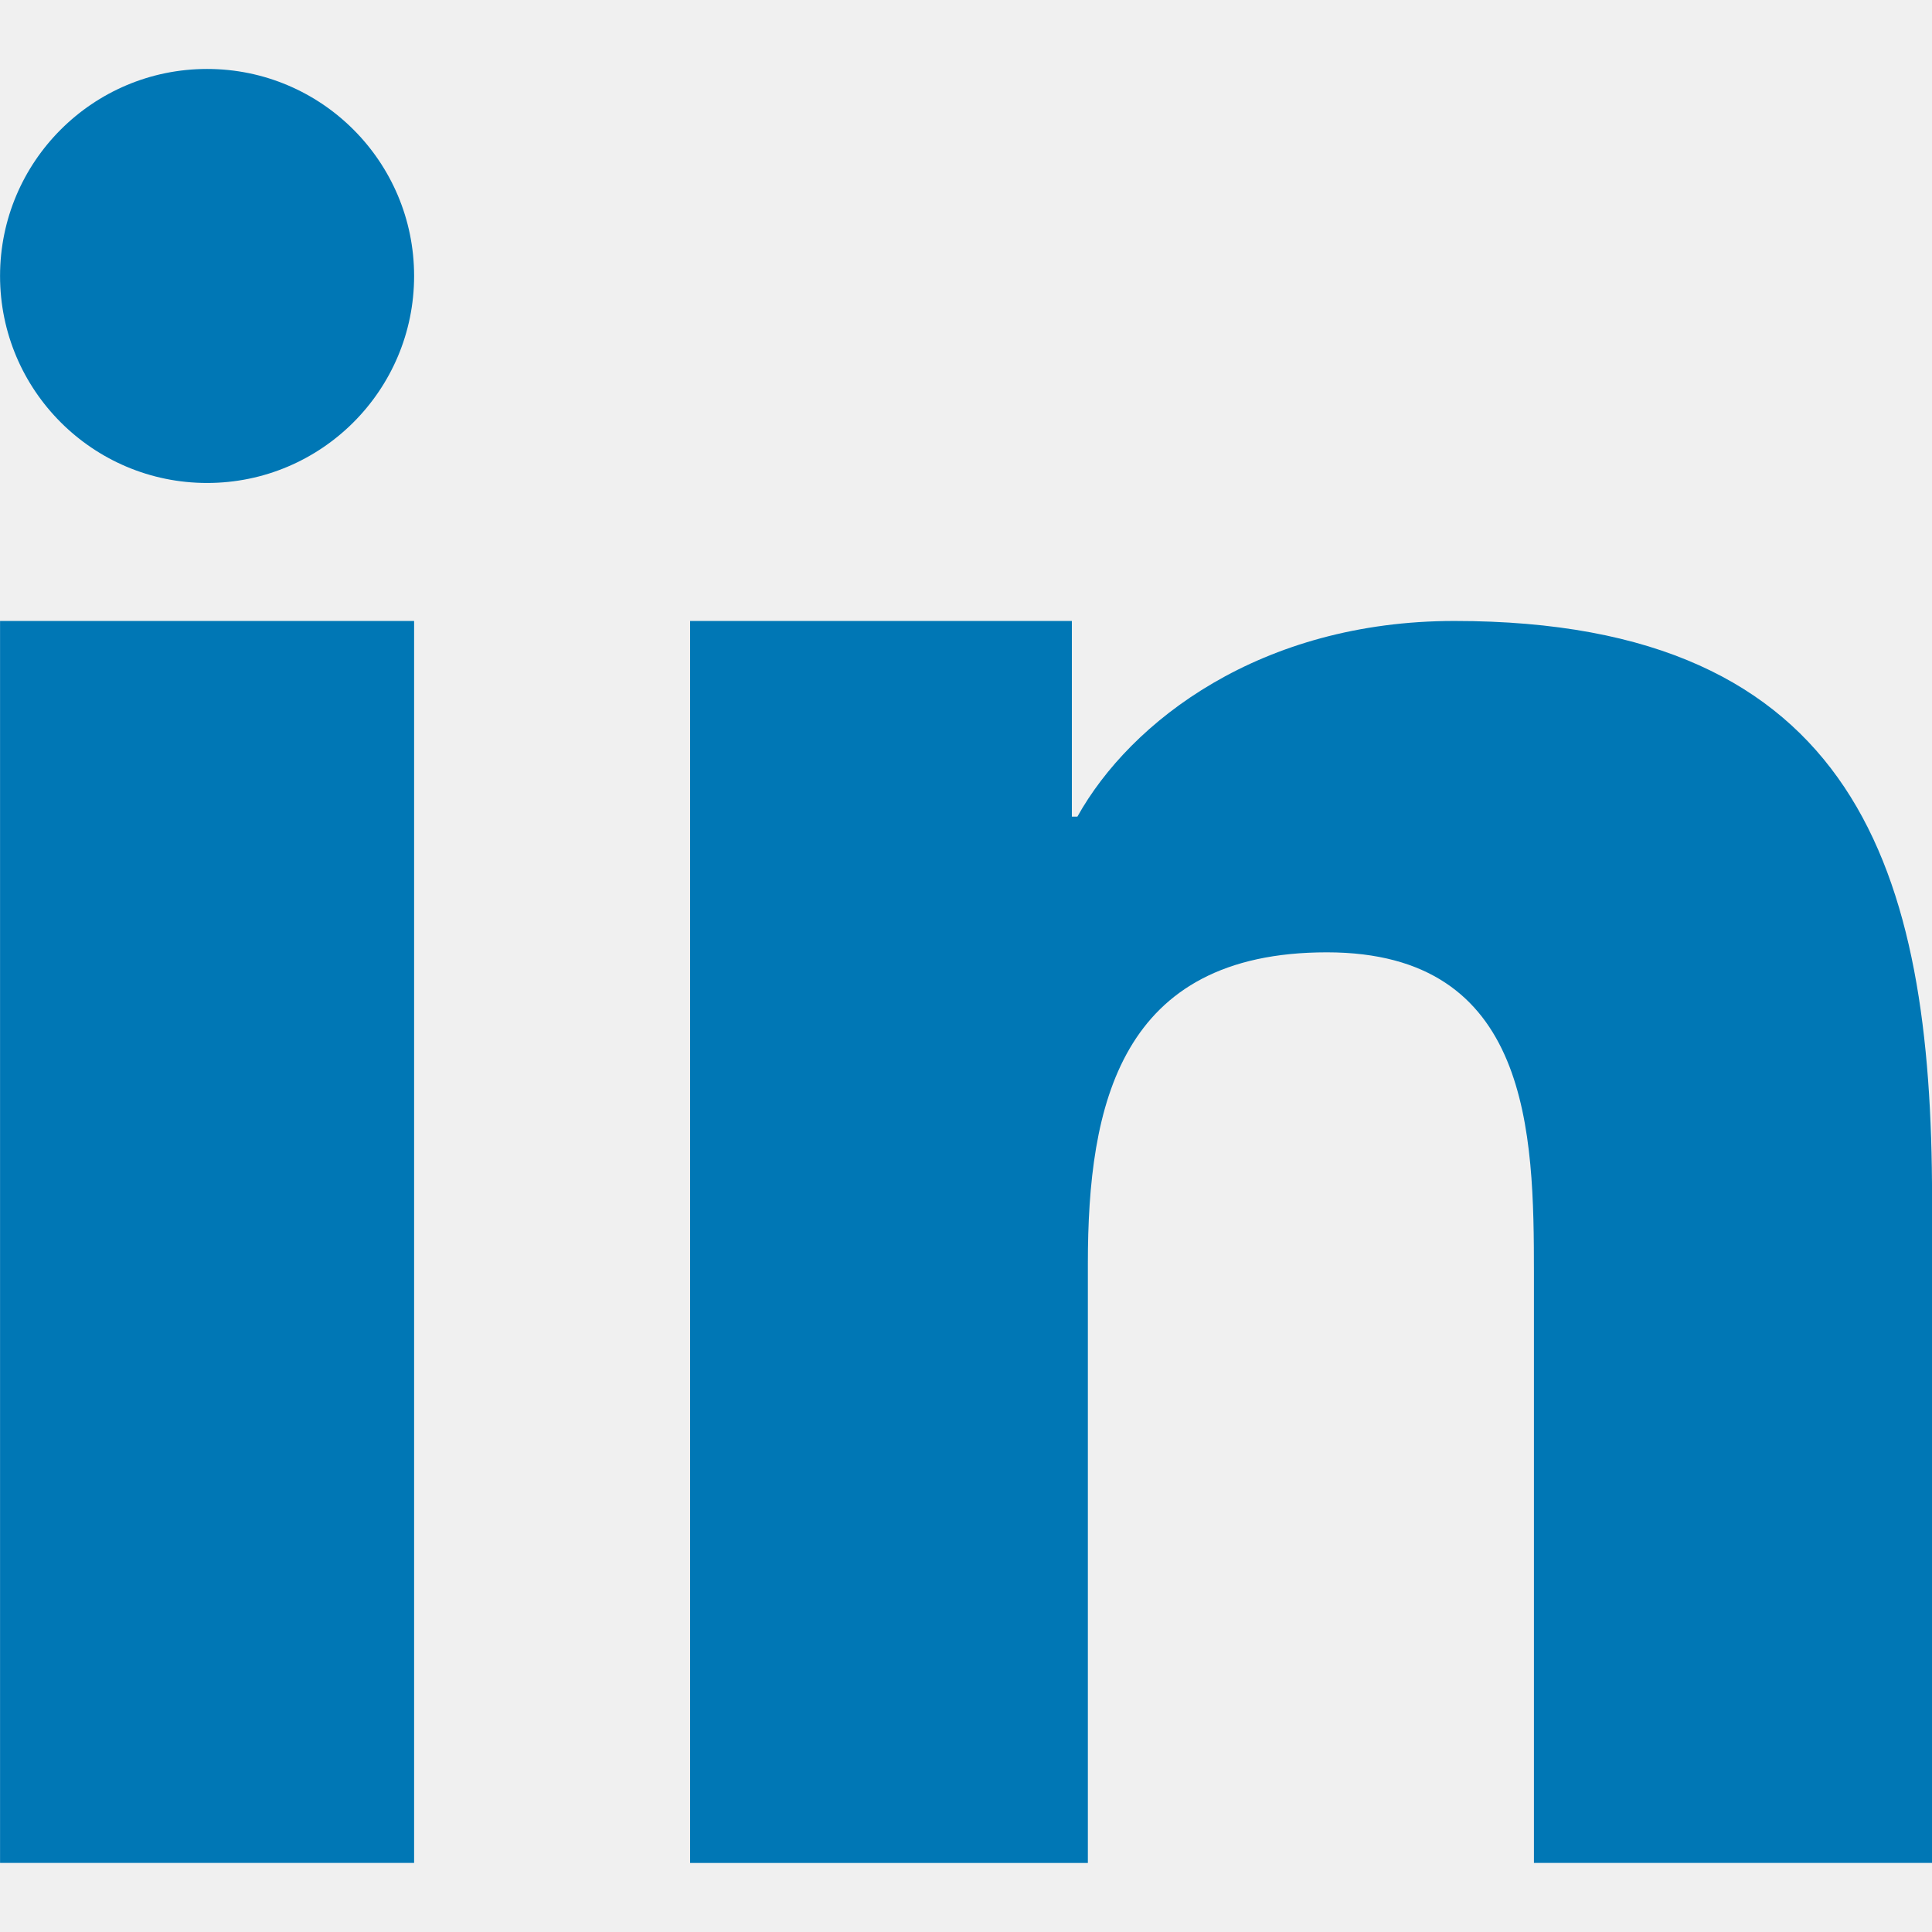
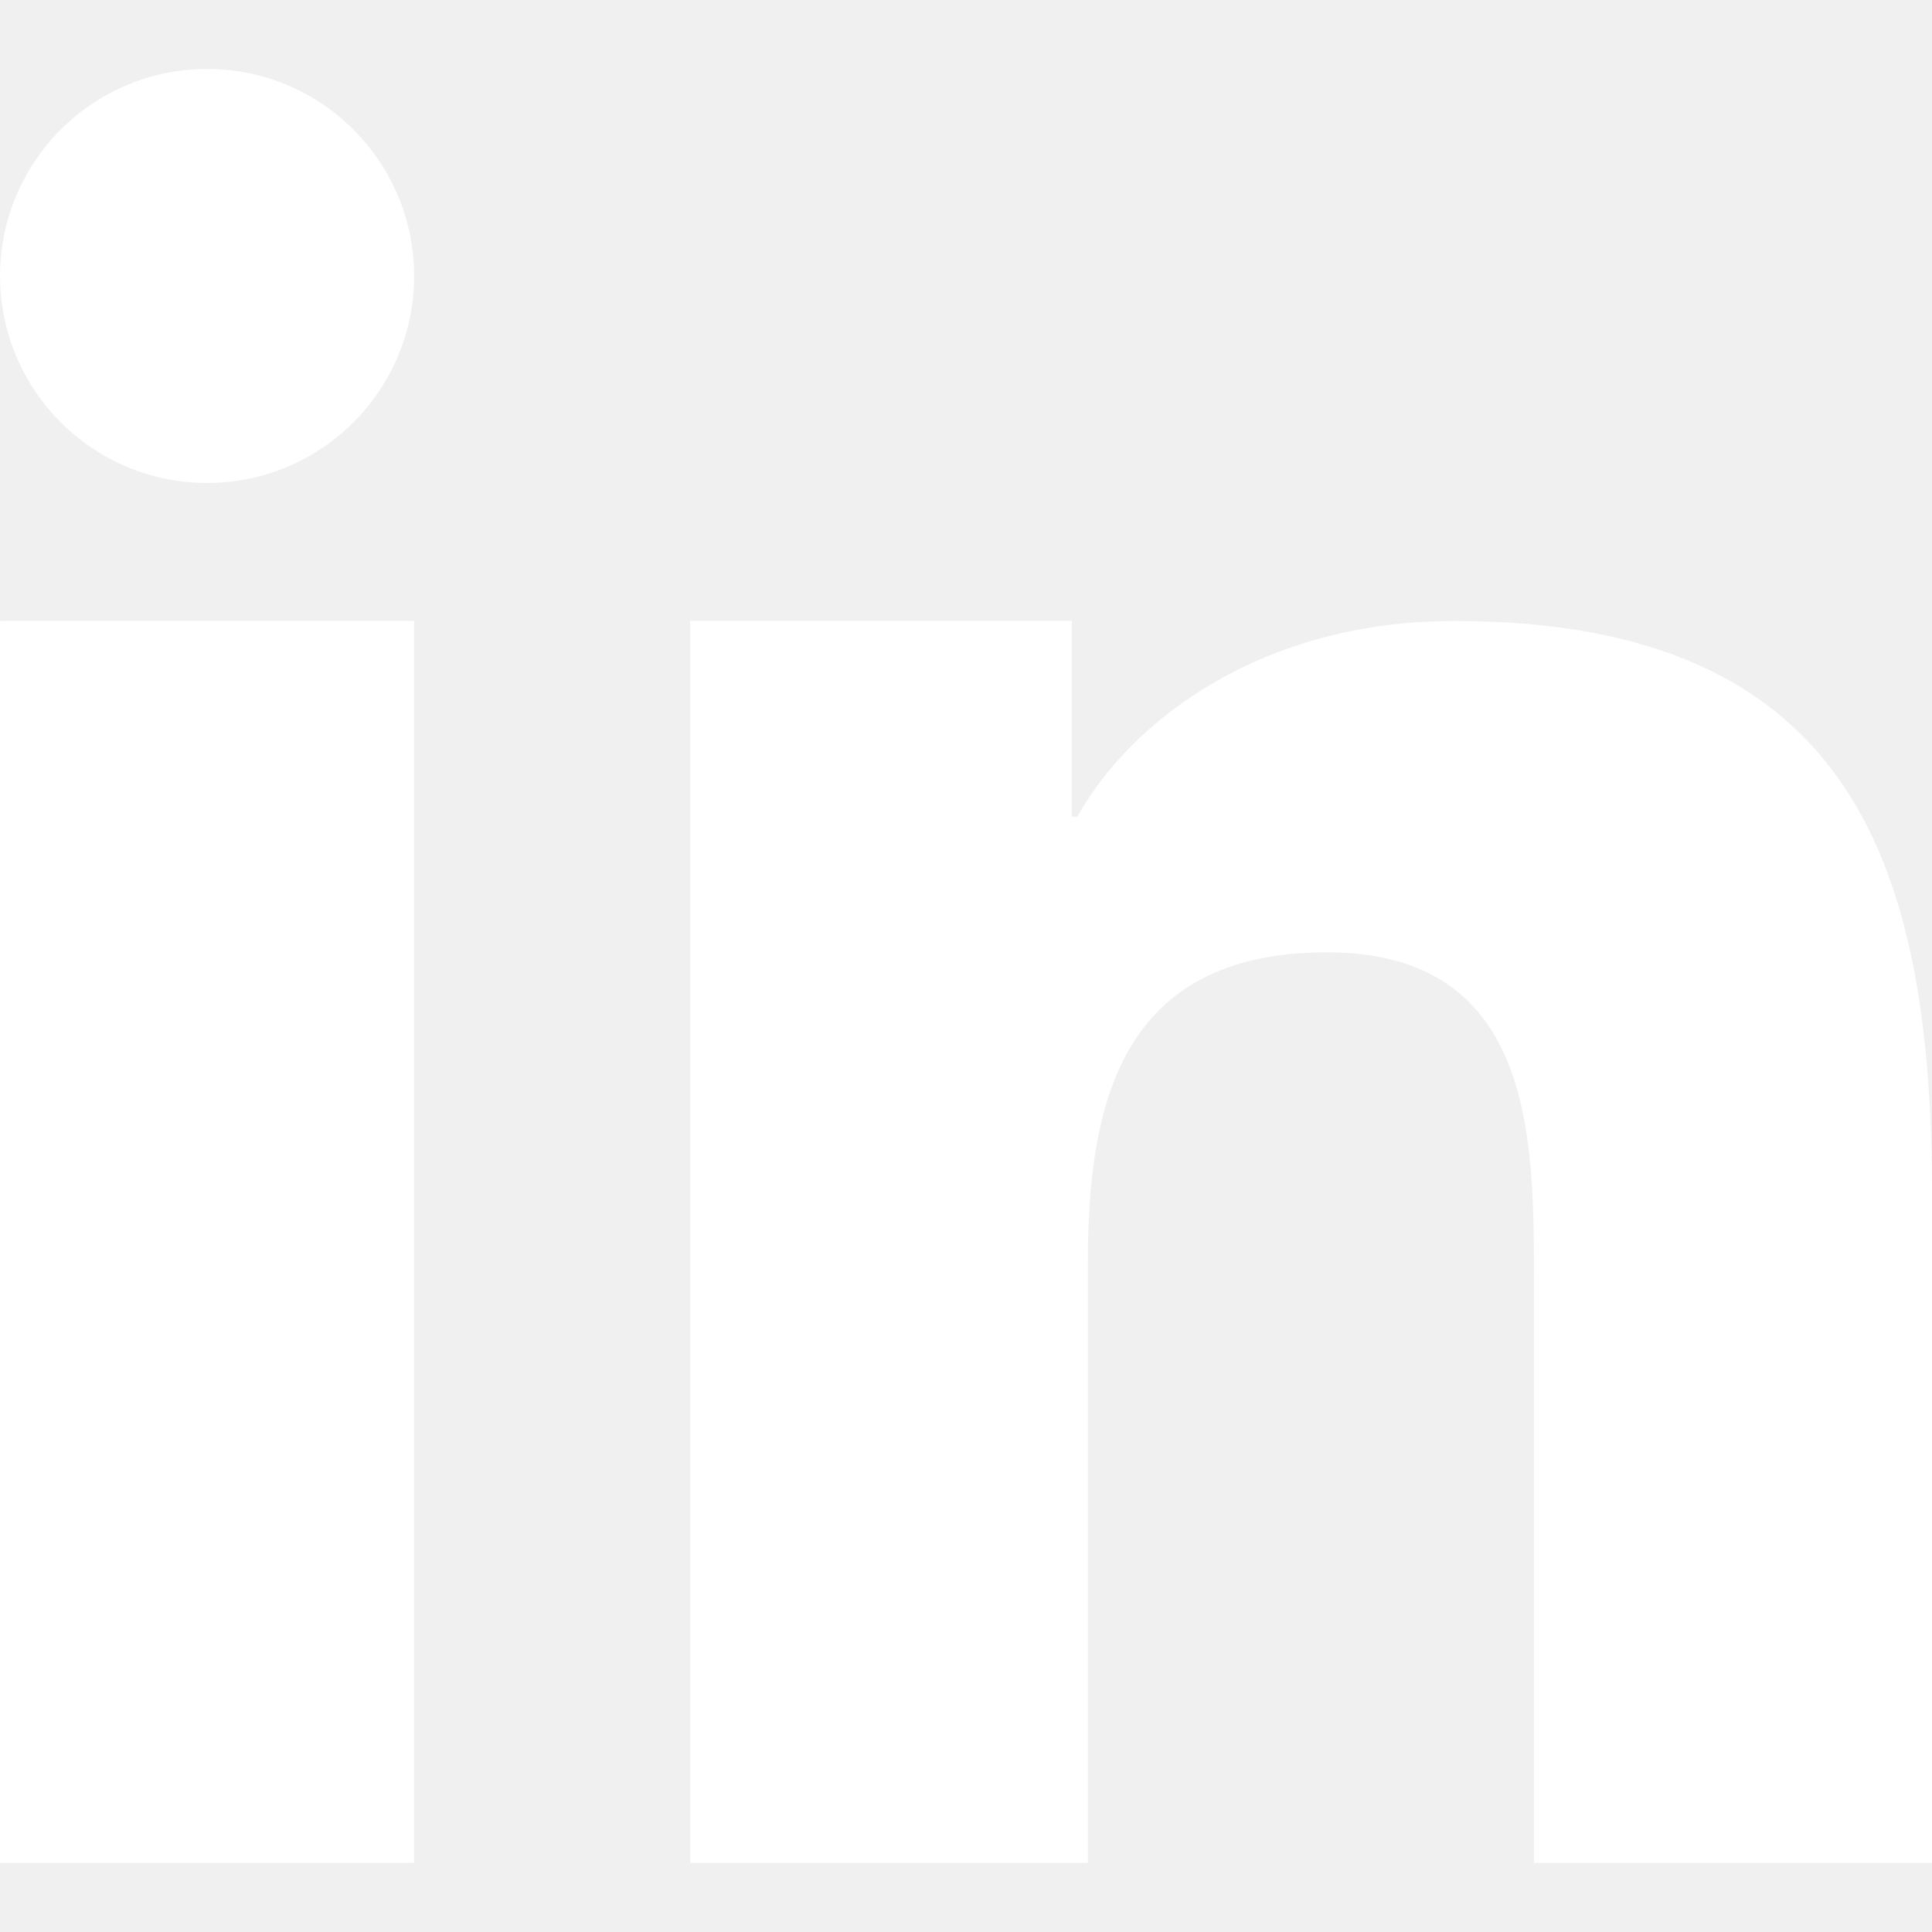
- <svg xmlns="http://www.w3.org/2000/svg" viewBox="0 0 333333 333333" shape-rendering="geometricPrecision" text-rendering="geometricPrecision" image-rendering="optimizeQuality" fill-rule="evenodd" clip-rule="evenodd">
-   <path d="M119066 107135h65865v33765l952 2c9173-16456 31602-33765 65046-33765 69550-2 82413 43280 82413 99584v114694l-68689 2V219745c0-24237-504-55437-35716-55437-35765 0-41245 26383-41245 53672v103438h-68626V107137zM71447 47613c0 19716-16000 35715-35716 35715S9 67328 9 47613c0-19716 16006-35716 35722-35716s35716 16000 35716 35716zM9 107135h71438v214281H9V107135z" fill="#0077b5" />
+ <svg xmlns="http://www.w3.org/2000/svg" width="32768" height="32768" viewBox="0 0 32768 32768" fill="none">
+   <g clip-path="url(#clip0_2_30)">
+     <path fill-rule="evenodd" clip-rule="evenodd" d="M11704.7 10531.8H18179.5V13851L18273.1 13851.2C19174.8 12233.6 21379.7 10532 24667.3 10532C31504.4 10531.8 32768.9 14786.6 32768.9 20321.5V31596.4L26016.5 31596.6V21601.8C26016.5 19219.2 25966.9 16152.1 22505.4 16152.1C18989.6 16152.1 18450.9 18745.7 18450.9 21428.3V31596.7H11704.7V10532V10531.8ZM7023.53 4680.55C7023.53 6618.72 5450.67 8191.48 3512.5 8191.48C1574.34 8191.48 0.885 6618.62 0.885 4680.55C0.885 2742.39 1574.34 1169.52 3512.5 1169.52C5450.67 1169.52 7023.53 2742.39 7023.53 4680.55ZM0.885 10531.8H7023.53V31596.5H0.885V10531.8Z" fill="white" />
+   </g>
+   <defs>
+     <clipPath id="clip0_2_30">
+       <rect width="333333" height="333333" fill="white" transform="scale(0.0983041)" />
+     </clipPath>
+   </defs>
</svg>
